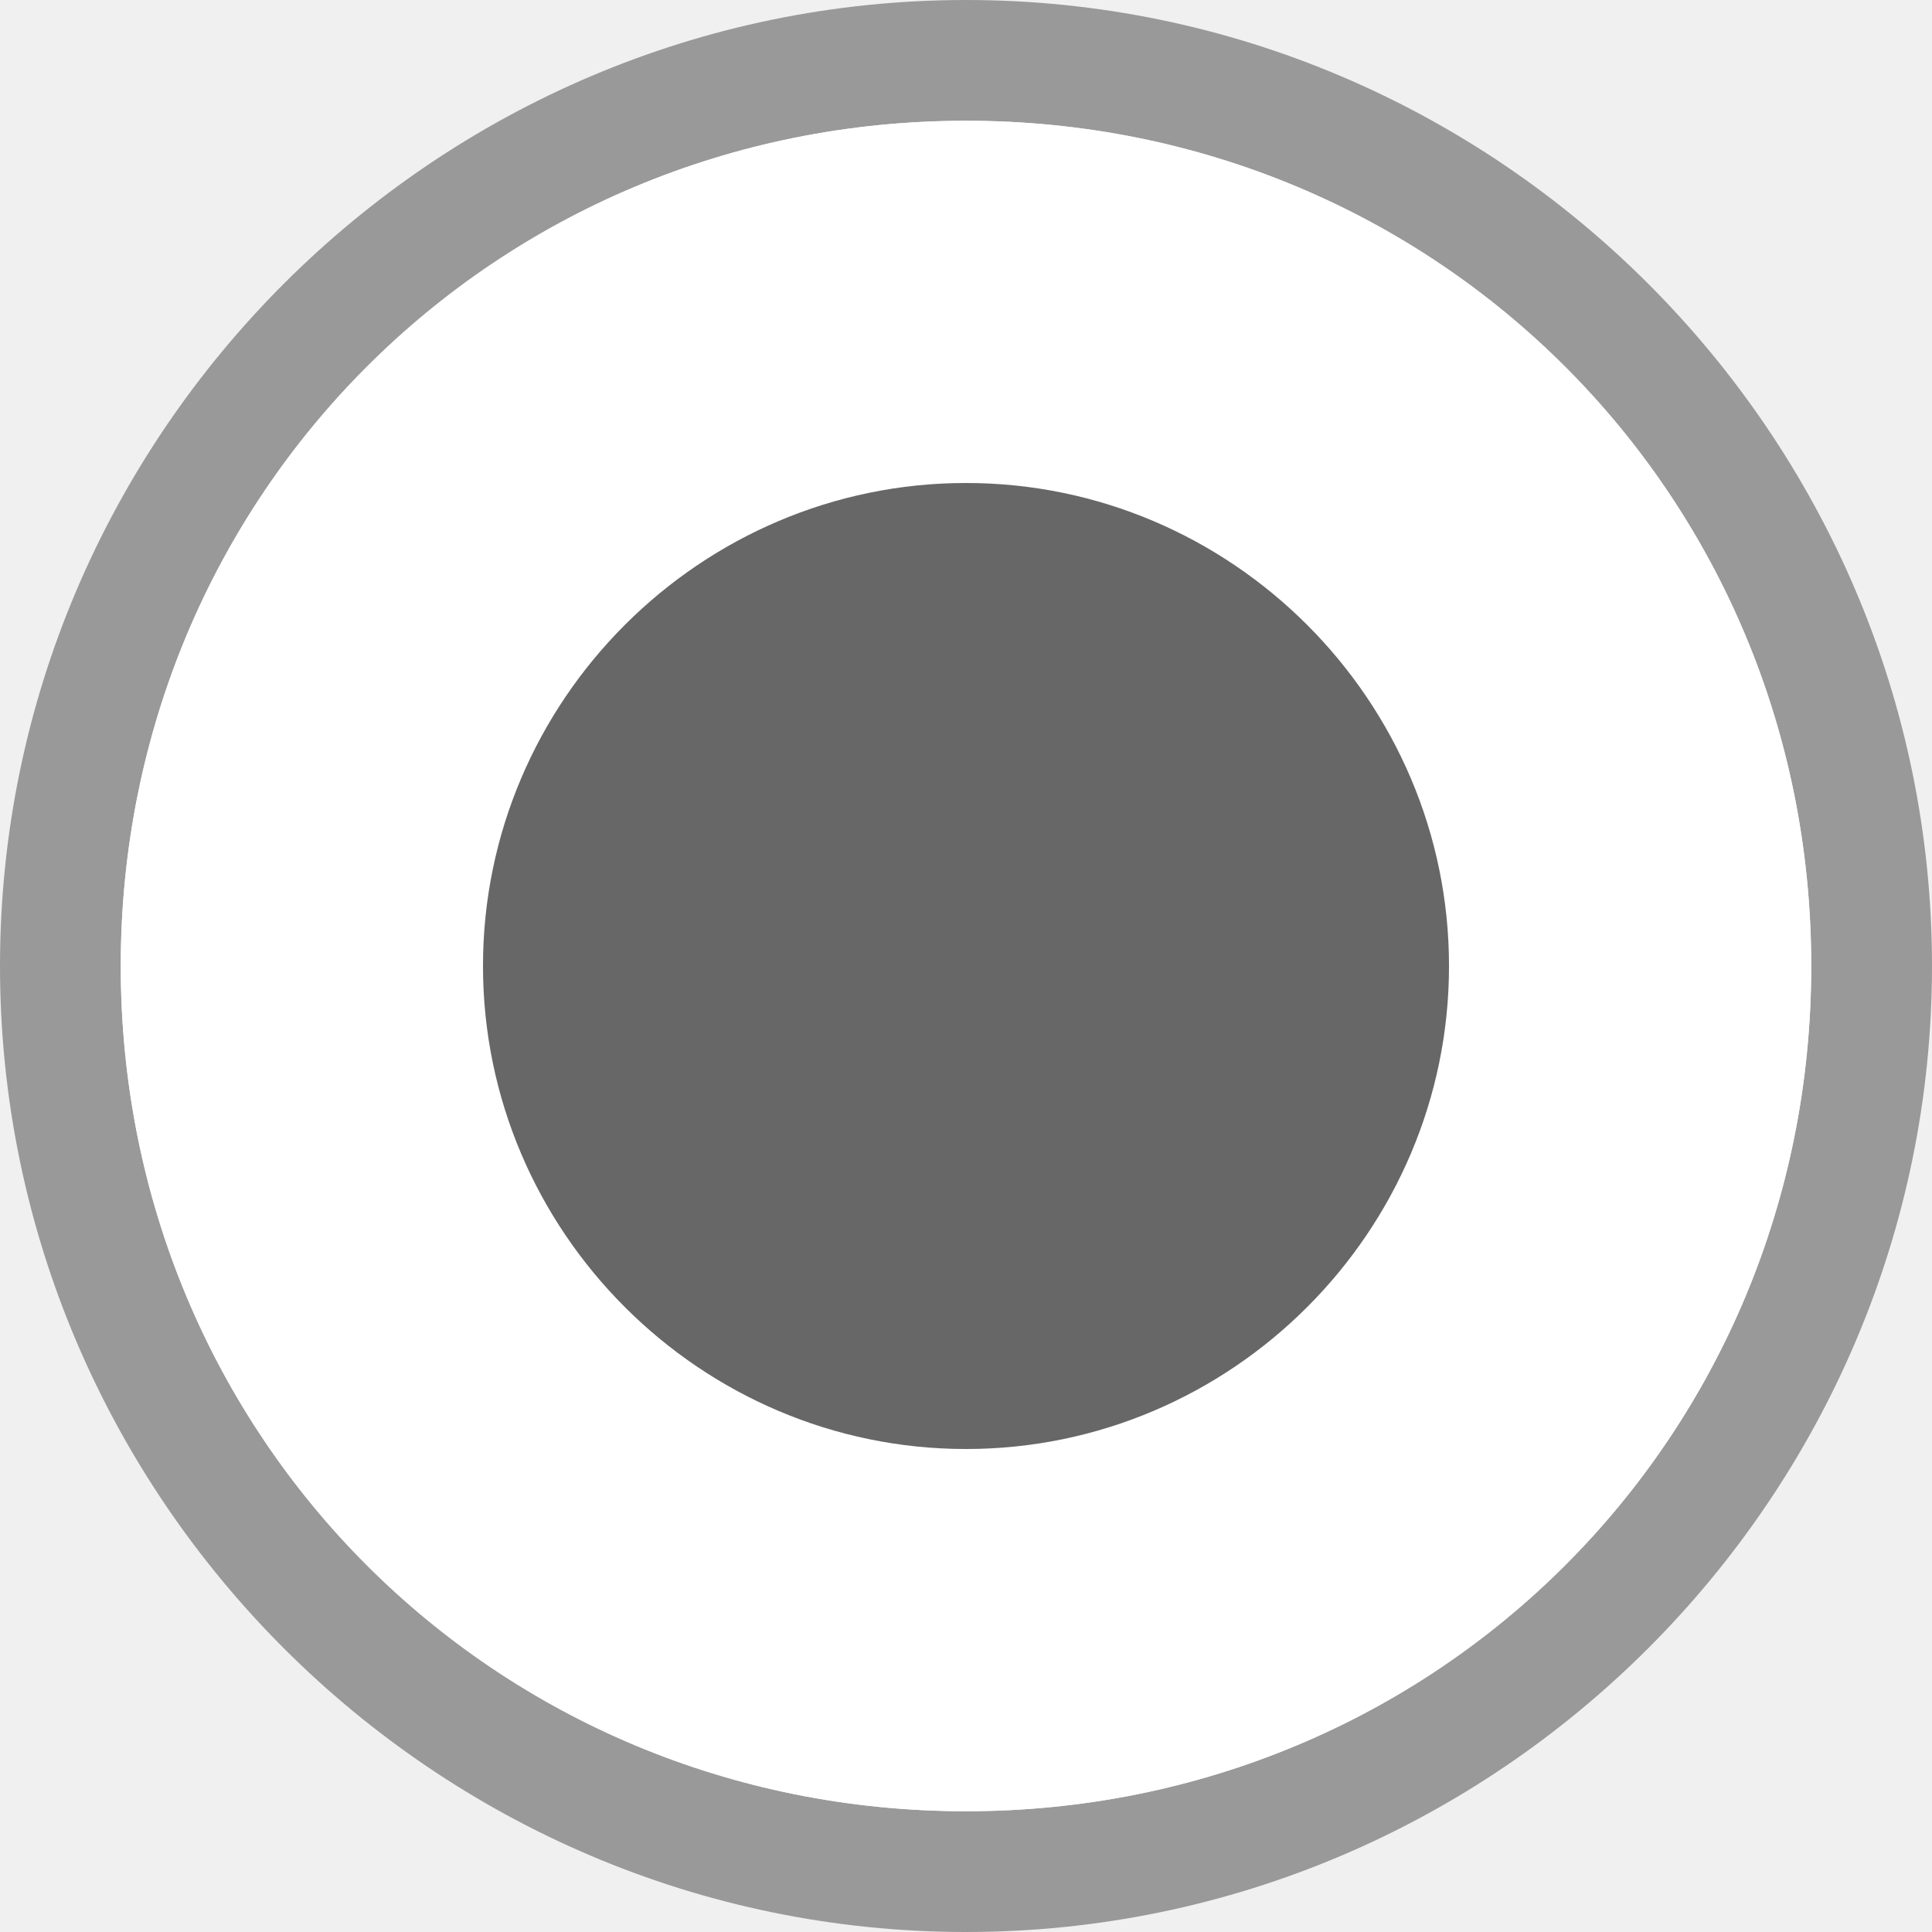
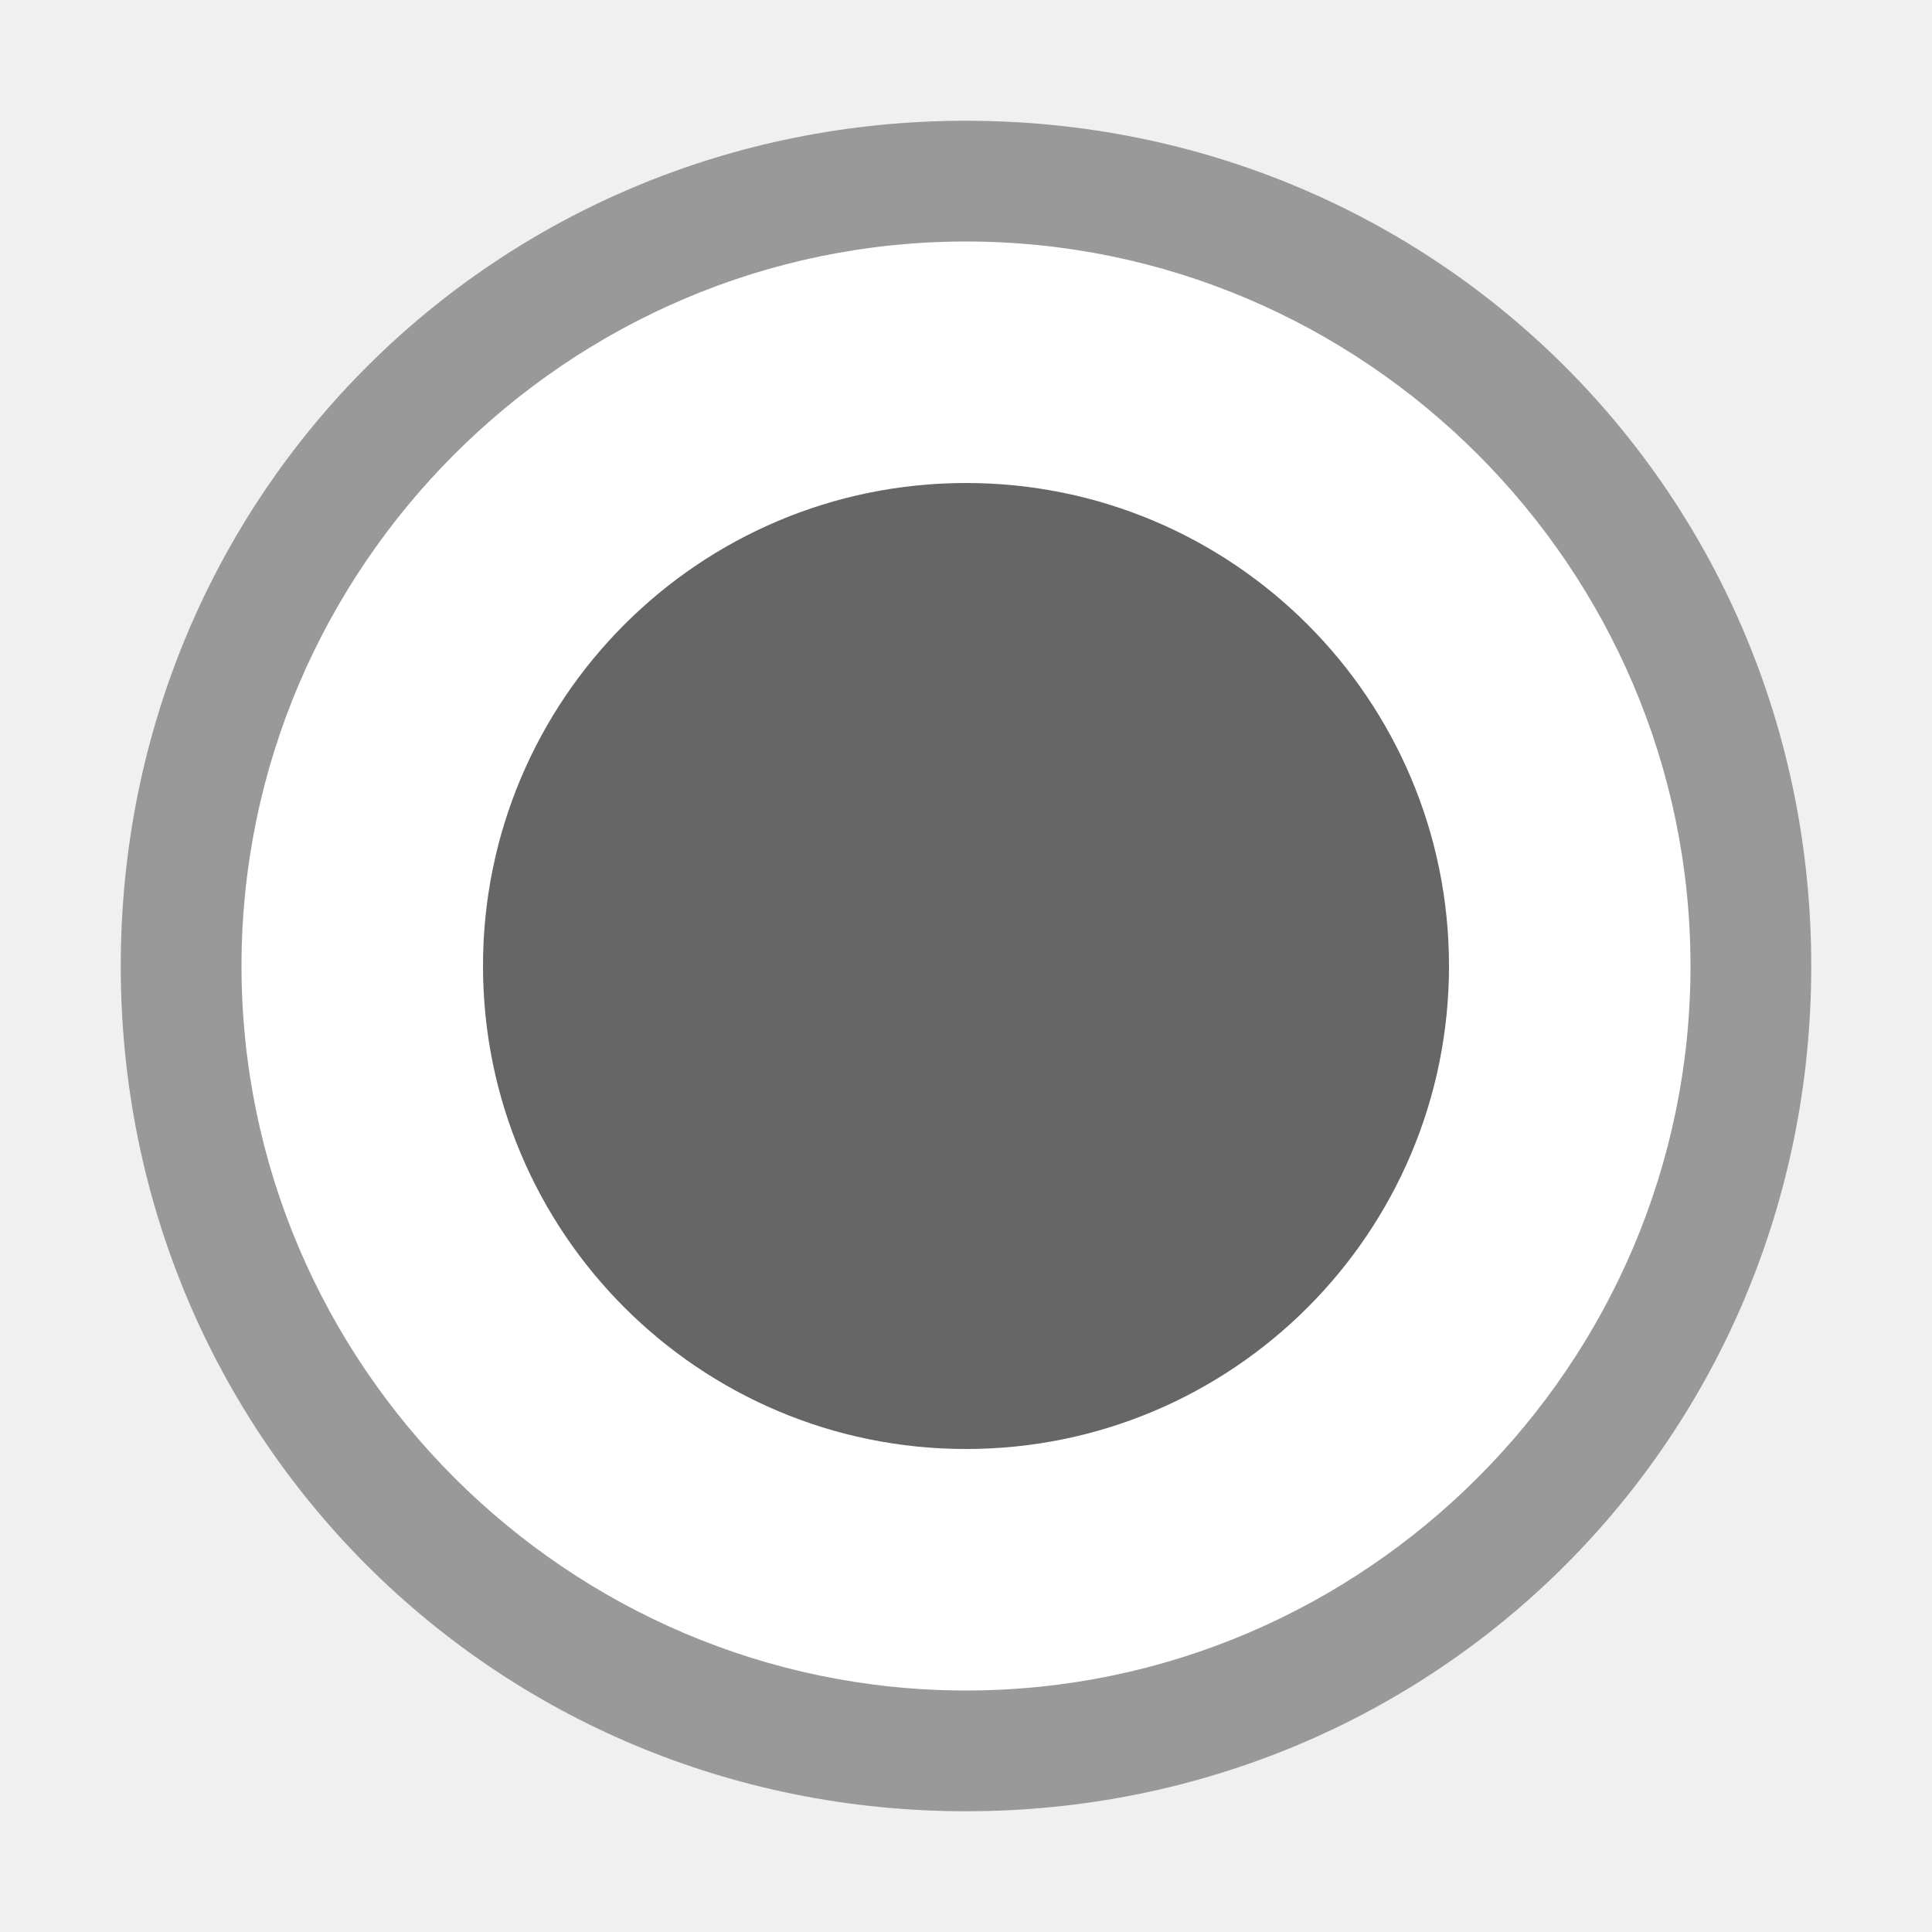
<svg xmlns="http://www.w3.org/2000/svg" viewBox="0 0 16 16">
-   <path d="M8 0C3.6 0 0 3.6 0 8s3.6 8 8 8 8-3.6 8-8-3.6-8-8-8zm0 15c-3.9 0-7-3.1-7-7s3.1-7 7-7 7 3.1 7 7-3.1 7-7 7z" fill="#9a9999" />
-   <path d="M8 1C4.1 1 1 4.1 1 8s3.1 7 7 7 7-3.1 7-7-3.1-7-7-7zm0 11c-2.2 0-4-1.8-4-4s1.8-4 4-4 4 1.8 4 4-1.8 4-4 4z" fill="#fff" />
-   <path d="M8 4c2.2 0 4 1.8 4 4s-1.8 4-4 4-4-1.8-4-4 1.8-4 4-4z" fill="#676767" />
+   <circle fill="#FFF" cx="8" cy="8" r="6.5" />
+   <path fill="#999" d="M8 2c3.3 0 6 2.7 6 6s-2.7 6-6 6-6-2.7-6-6 2.7-6 6-6m0-1C4.1 1 1 4.1 1 8s3.1 7 7 7 7-3.1 7-7-3.1-7-7-7z" />
+   <g>
+     <circle fill="#666" cx="8" cy="8" r="4" />
+   </g>
</svg>
